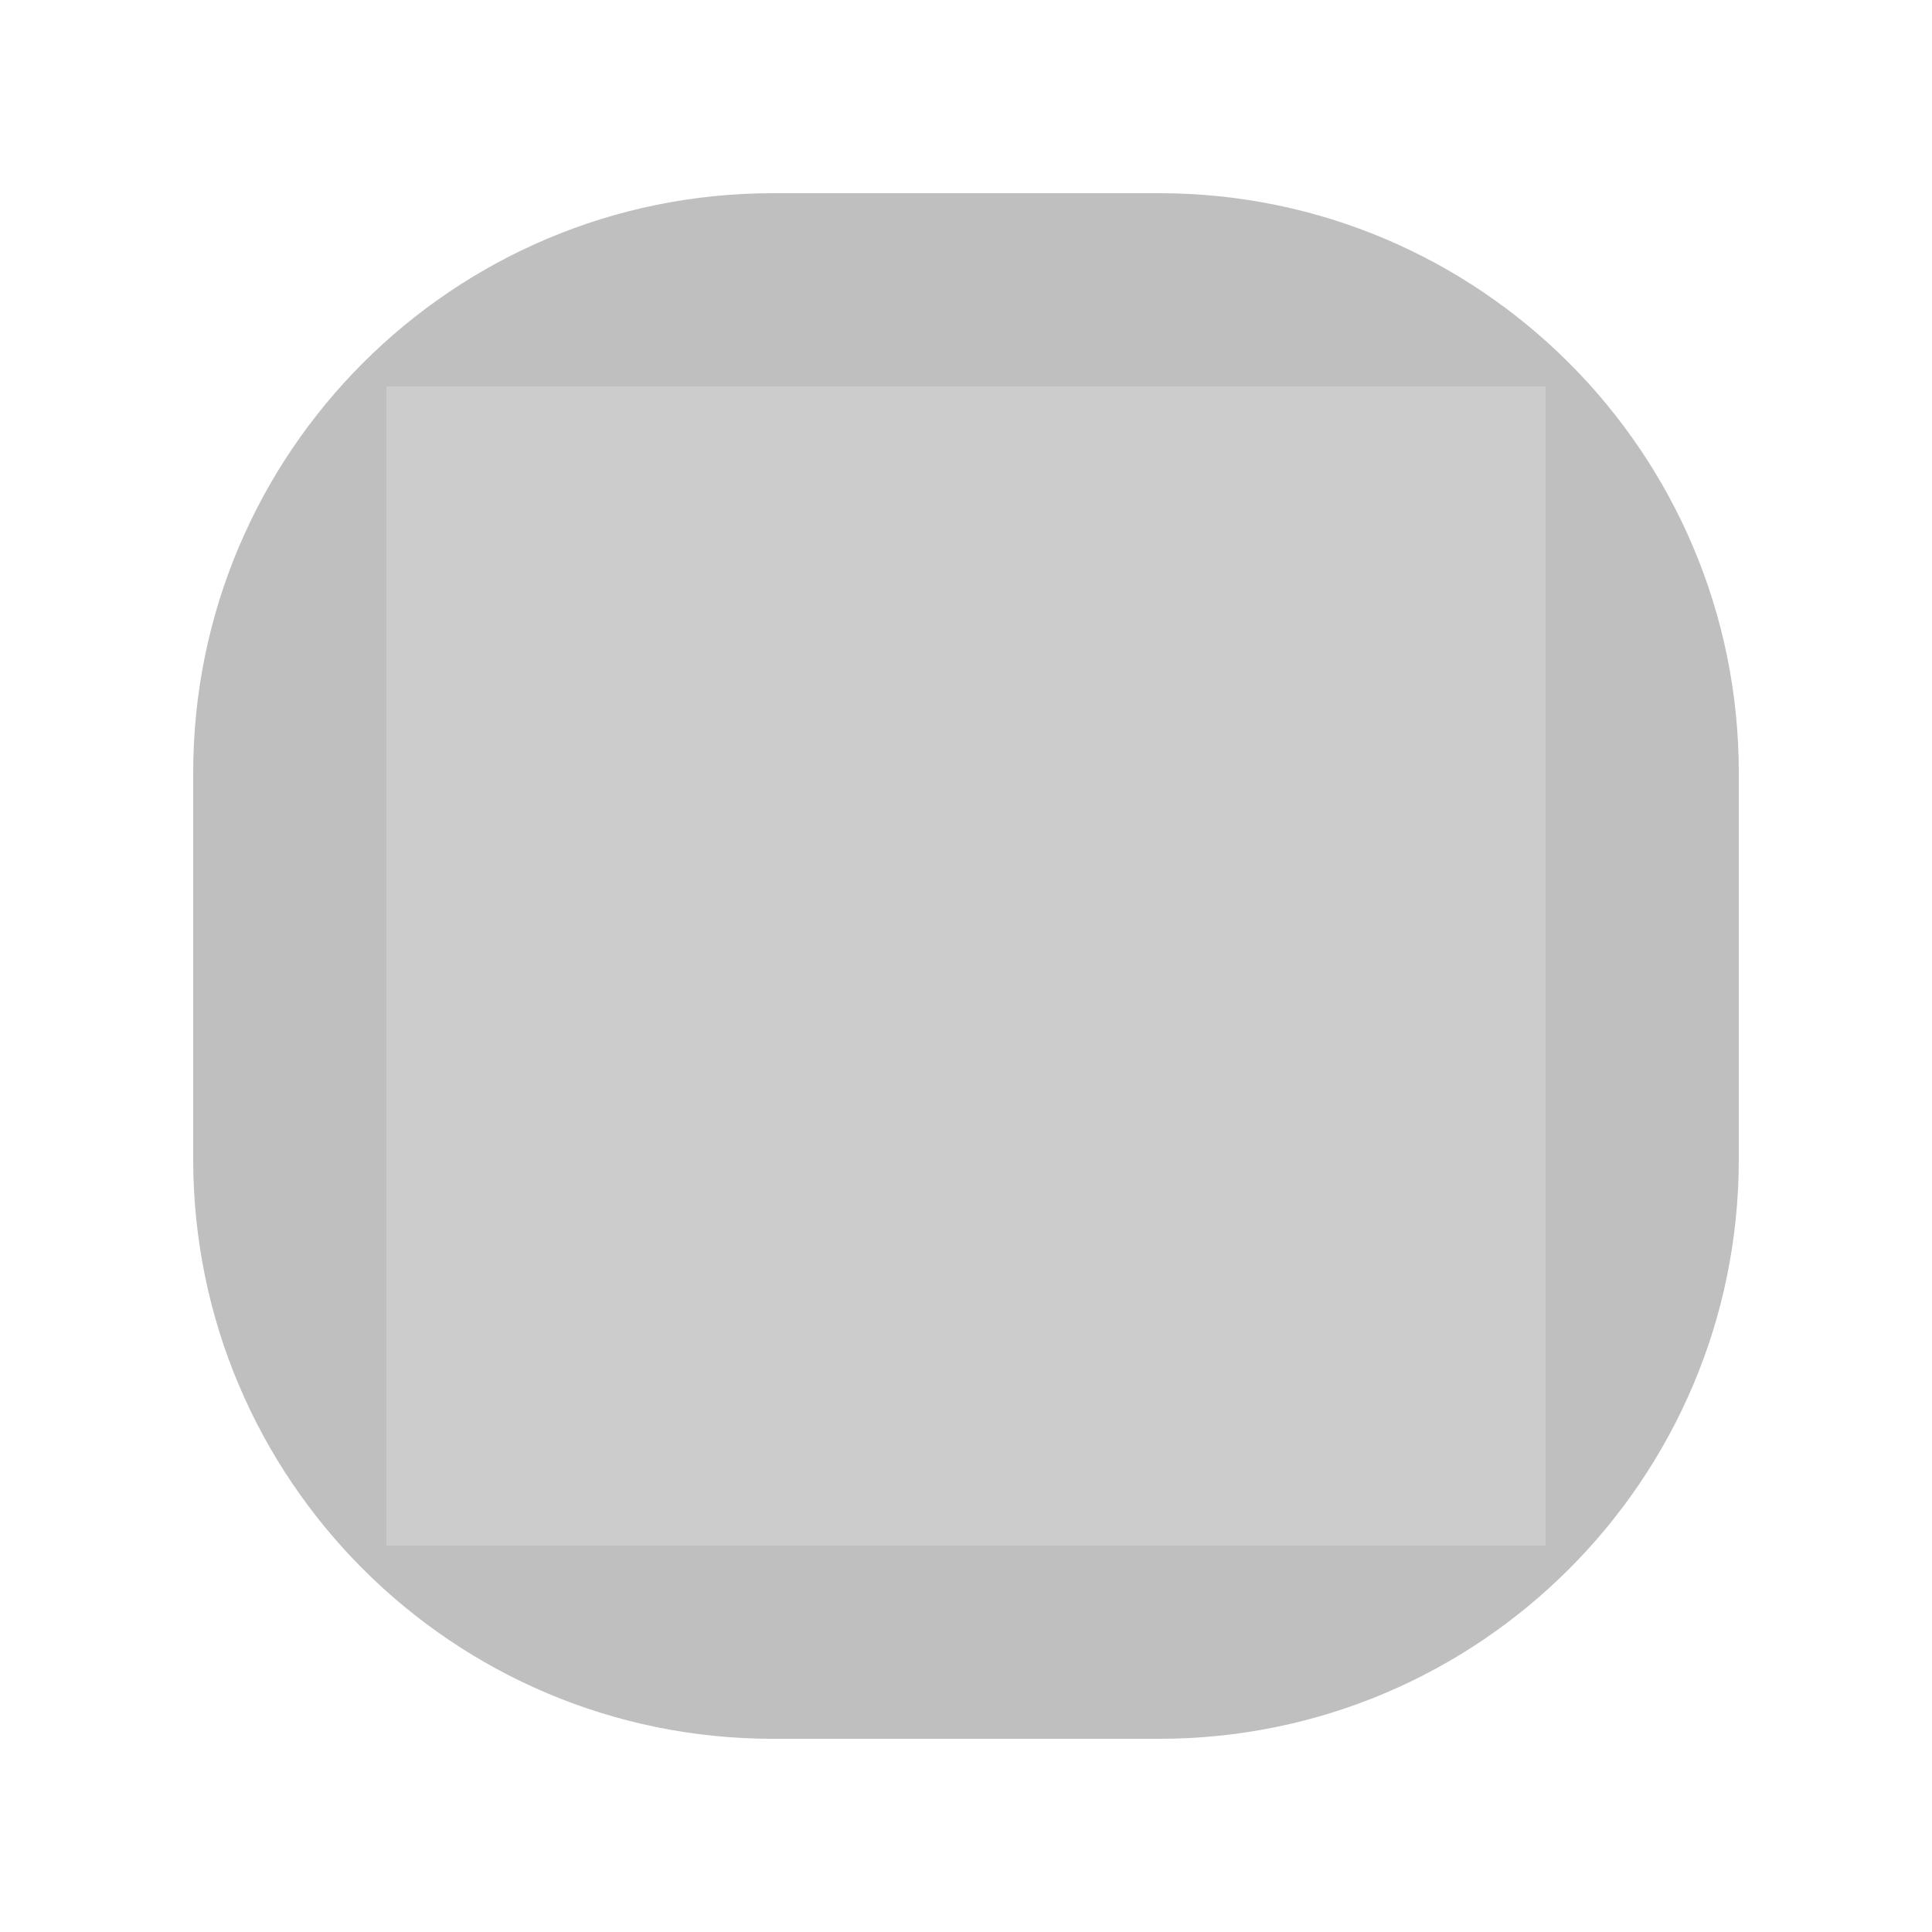
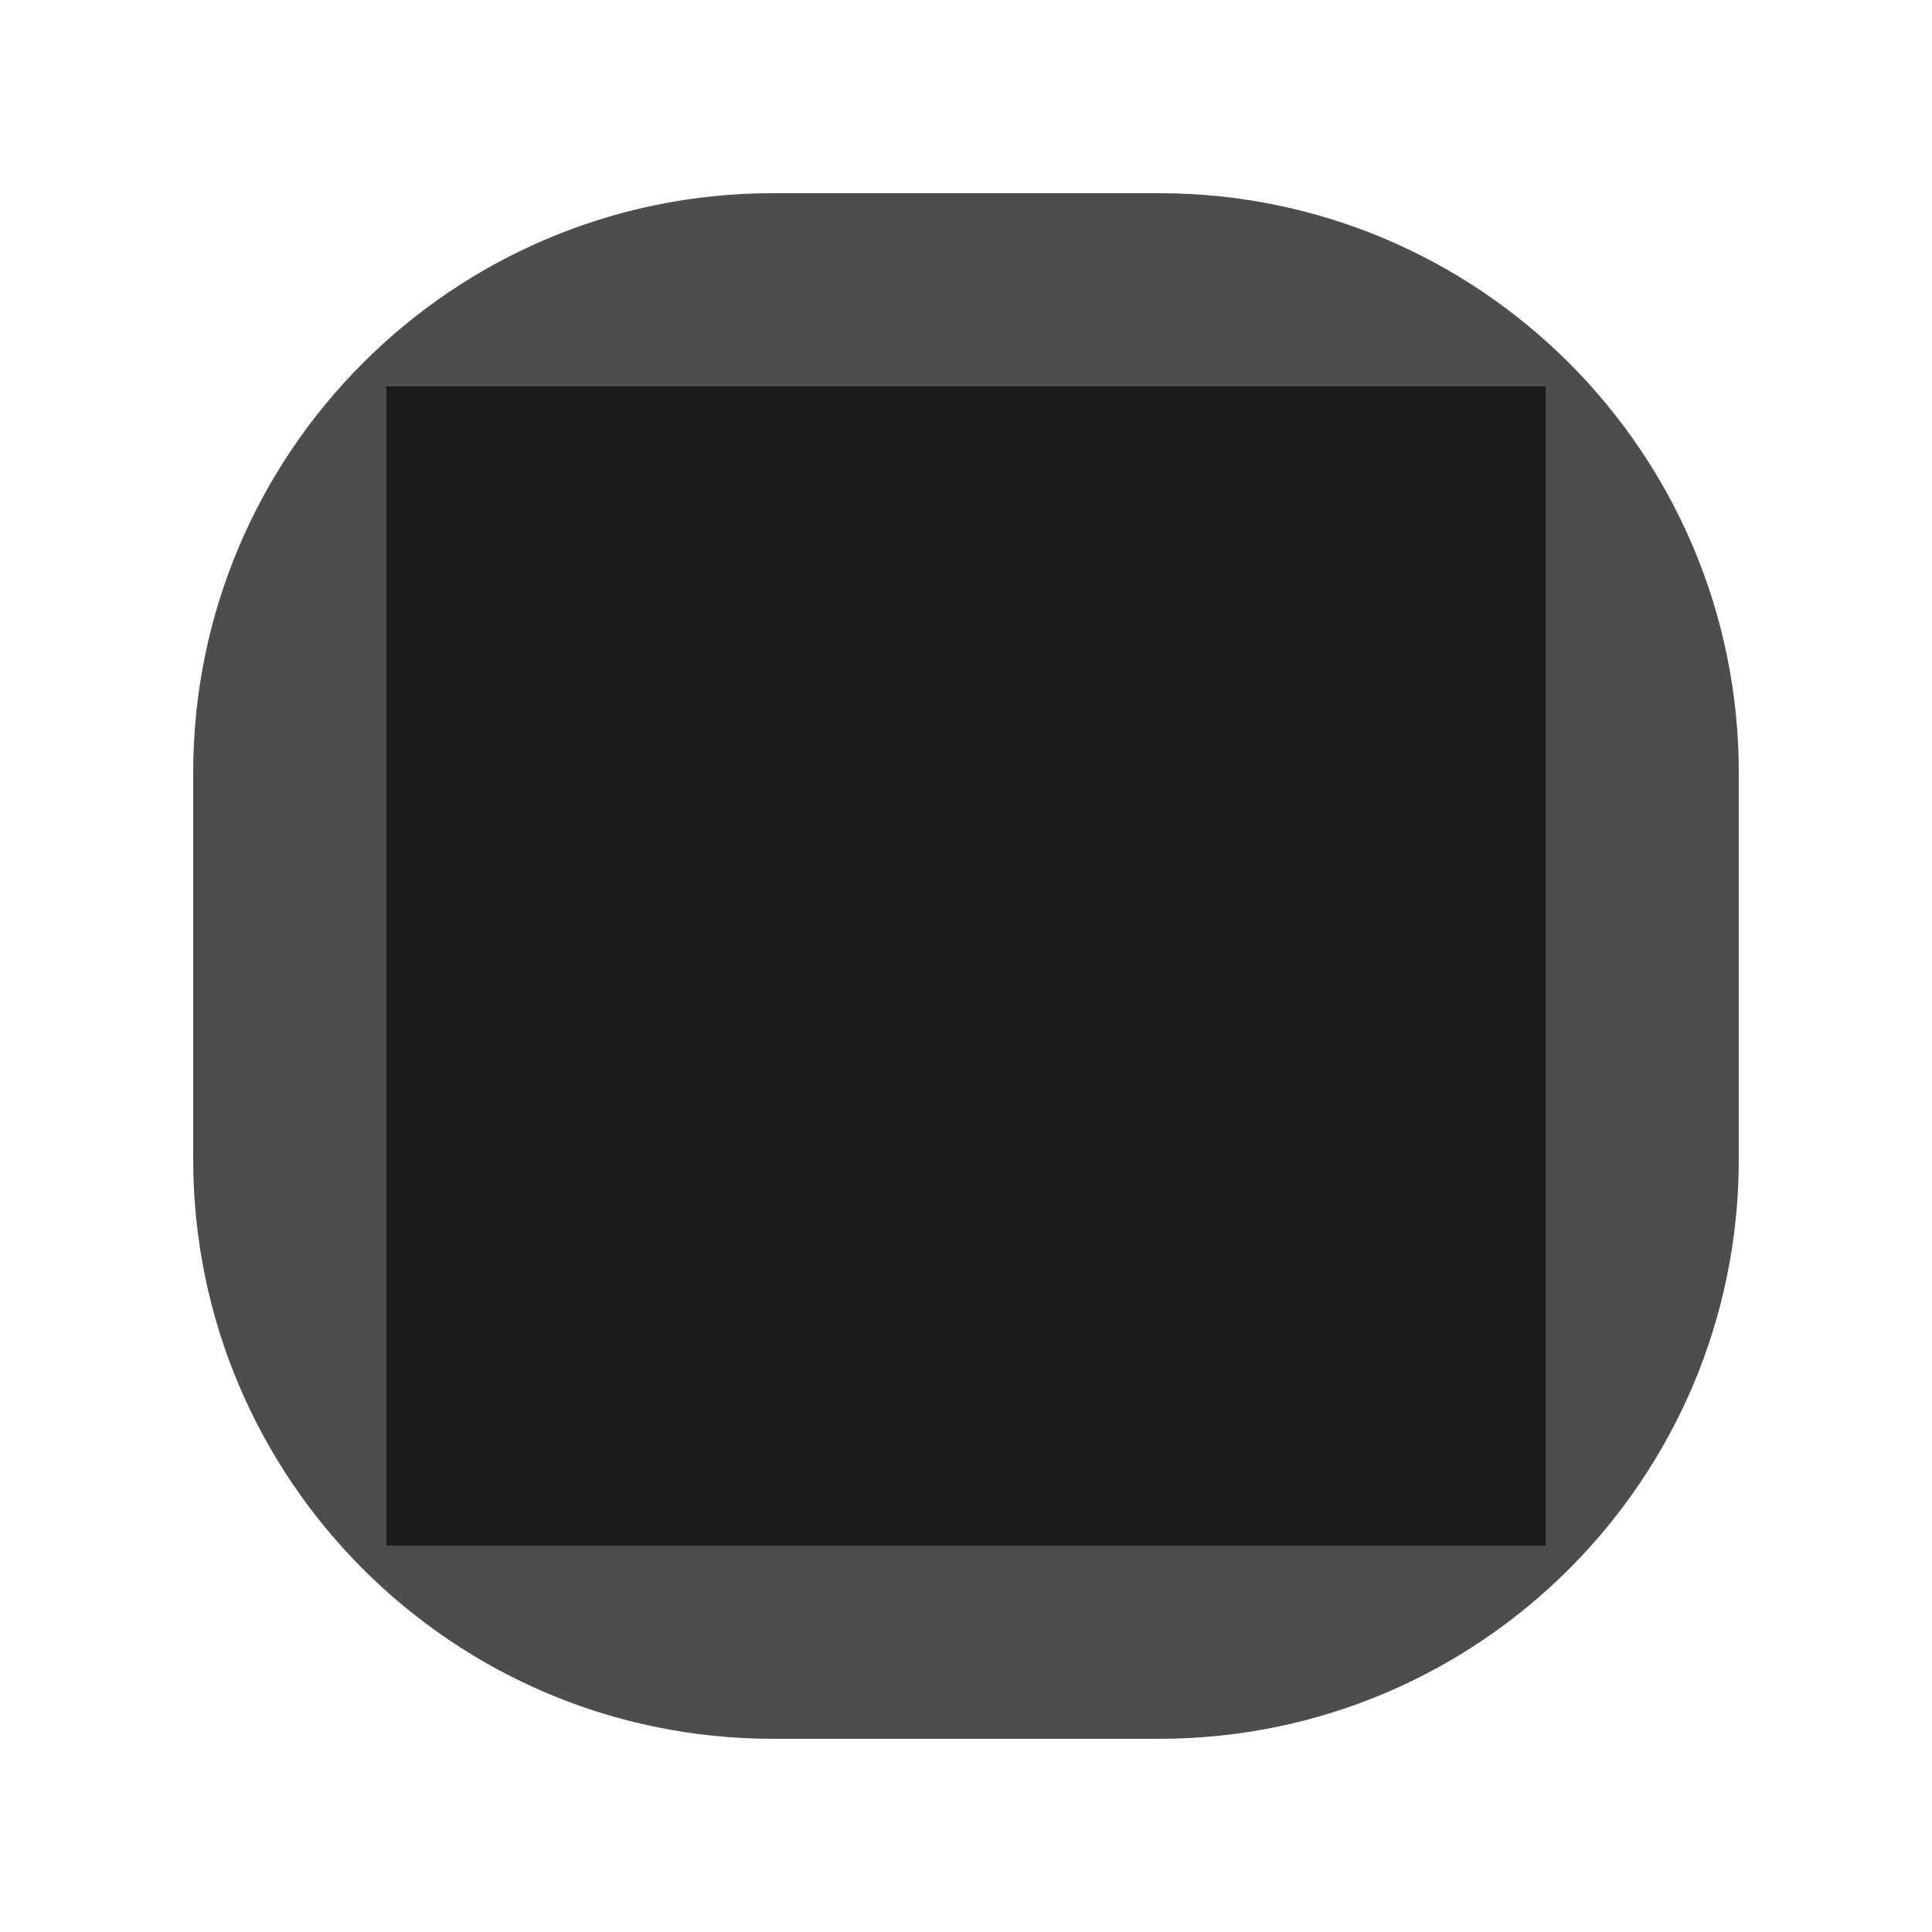
<svg xmlns="http://www.w3.org/2000/svg" width="20" height="20" viewBox="0 0 20 20" version="1.1" id="svg8">
  <defs id="defs2" />
  <g id="layer1" transform="translate(-28,-1070.52)">
-     <rect style="mix-blend-mode:normal;fill:#bfbfbf;fill-opacity:0.999;stroke-width:1;stroke-linejoin:round" id="rect30" width="16" height="16" x="30" y="1072.52" ry="6" />
-     <rect ry="7.0019647e-05" y="1074.52" x="32" height="12" width="12" id="rect30-3" style="mix-blend-mode:normal;fill:#cccccc;fill-opacity:0.999;stroke-width:1.5;stroke-linejoin:round" />
+     <rect style="mix-blend-mode:normal;fill:#4d4d4d;fill-opacity:0.999;stroke-width:1;stroke-linejoin:round" id="rect30" width="16" height="16" x="30" y="1072.52" ry="6" />
+     <rect ry="7.0019647e-05" y="1074.52" x="32" height="12" width="12" id="rect30-3" style="mix-blend-mode:normal;fill:#1a1a1a;fill-opacity:0.999;stroke-width:1.5;stroke-linejoin:round" />
    <ellipse style="mix-blend-mode:normal;fill:#03d300;fill-opacity:0.999;stroke-linejoin:round" id="path878" cx="92.789" cy="1038.158" rx="4" ry="4" />
    <text xml:space="preserve" style="font-style:normal;font-variant:normal;font-weight:normal;font-stretch:normal;font-size:85.333px;font-family:rus;-inkscape-font-specification:rus;text-align:center;text-anchor:middle;fill:#4fb06a;fill-opacity:0.999;stroke-width:0.664;stroke-linejoin:round" x="84.45" y="1033.515" id="text901">
      <tspan id="tspan899" x="84.45" y="1033.515" style="font-style:normal;font-variant:normal;font-weight:normal;font-stretch:normal;font-size:85.333px;font-family:'Russo One';-inkscape-font-specification:'Russo One';fill:#4fb06a;fill-opacity:0.999;stroke-width:0.664">Tex</tspan>
    </text>
  </g>
</svg>
